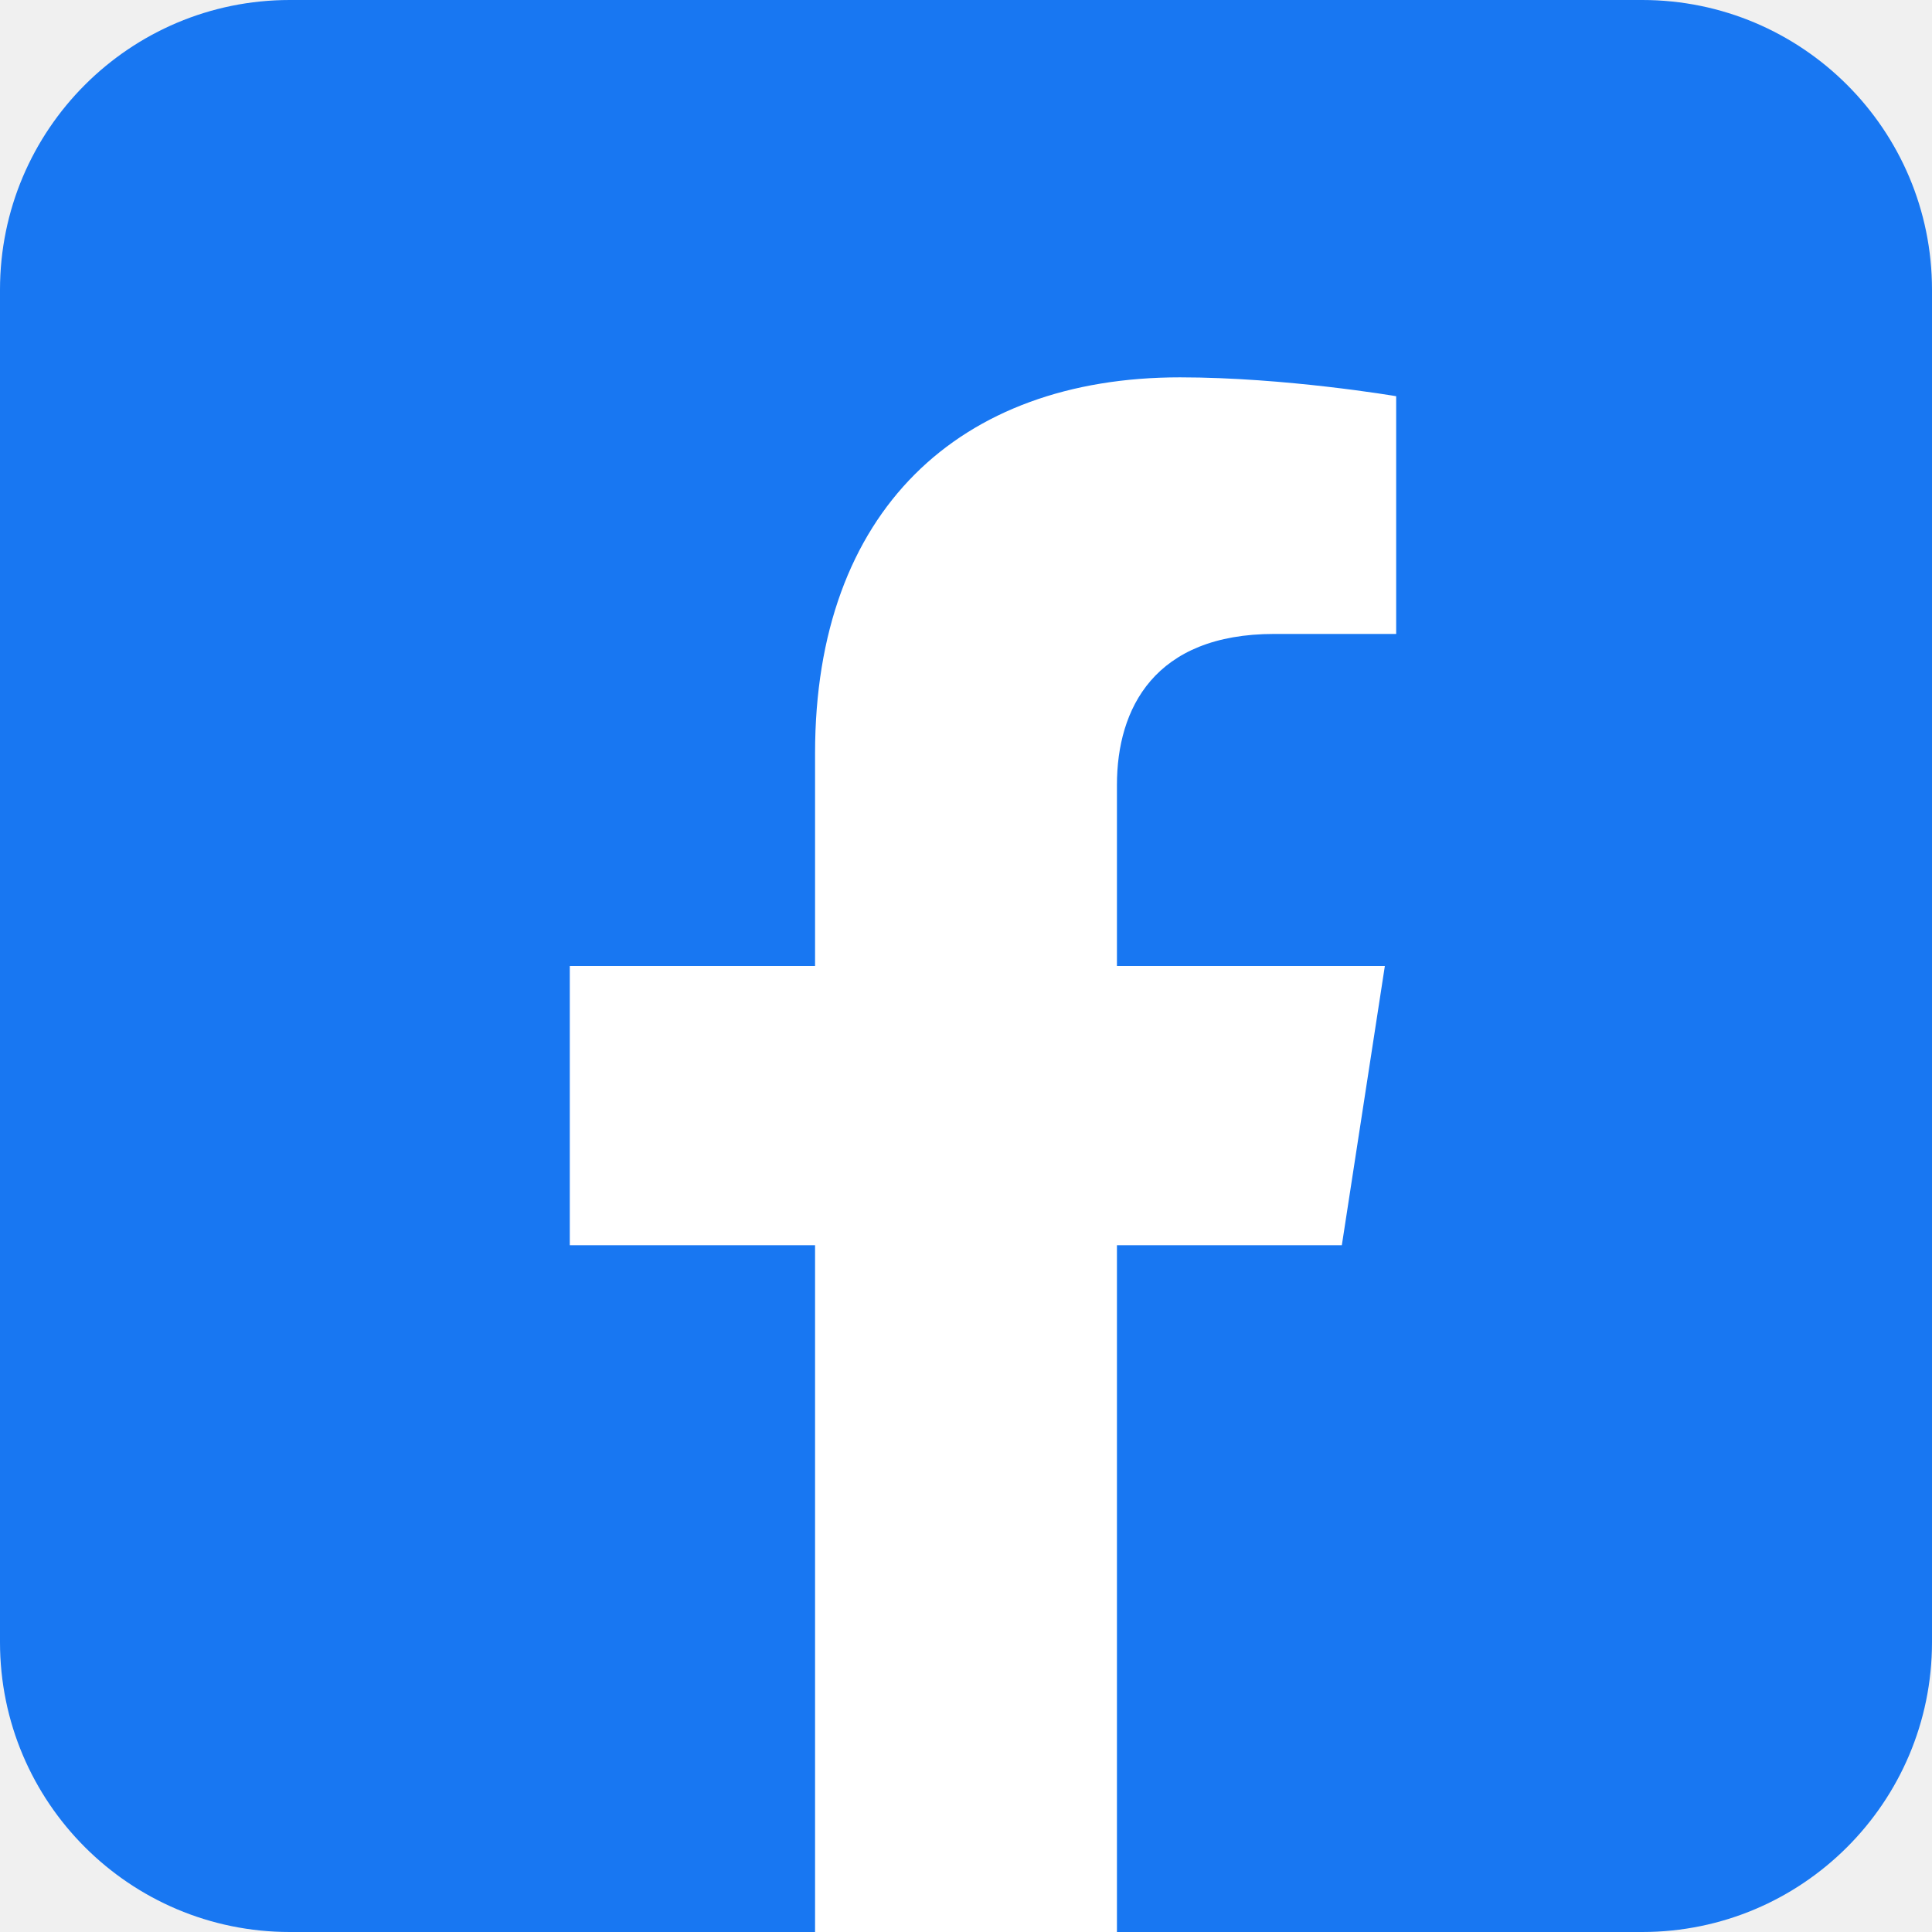
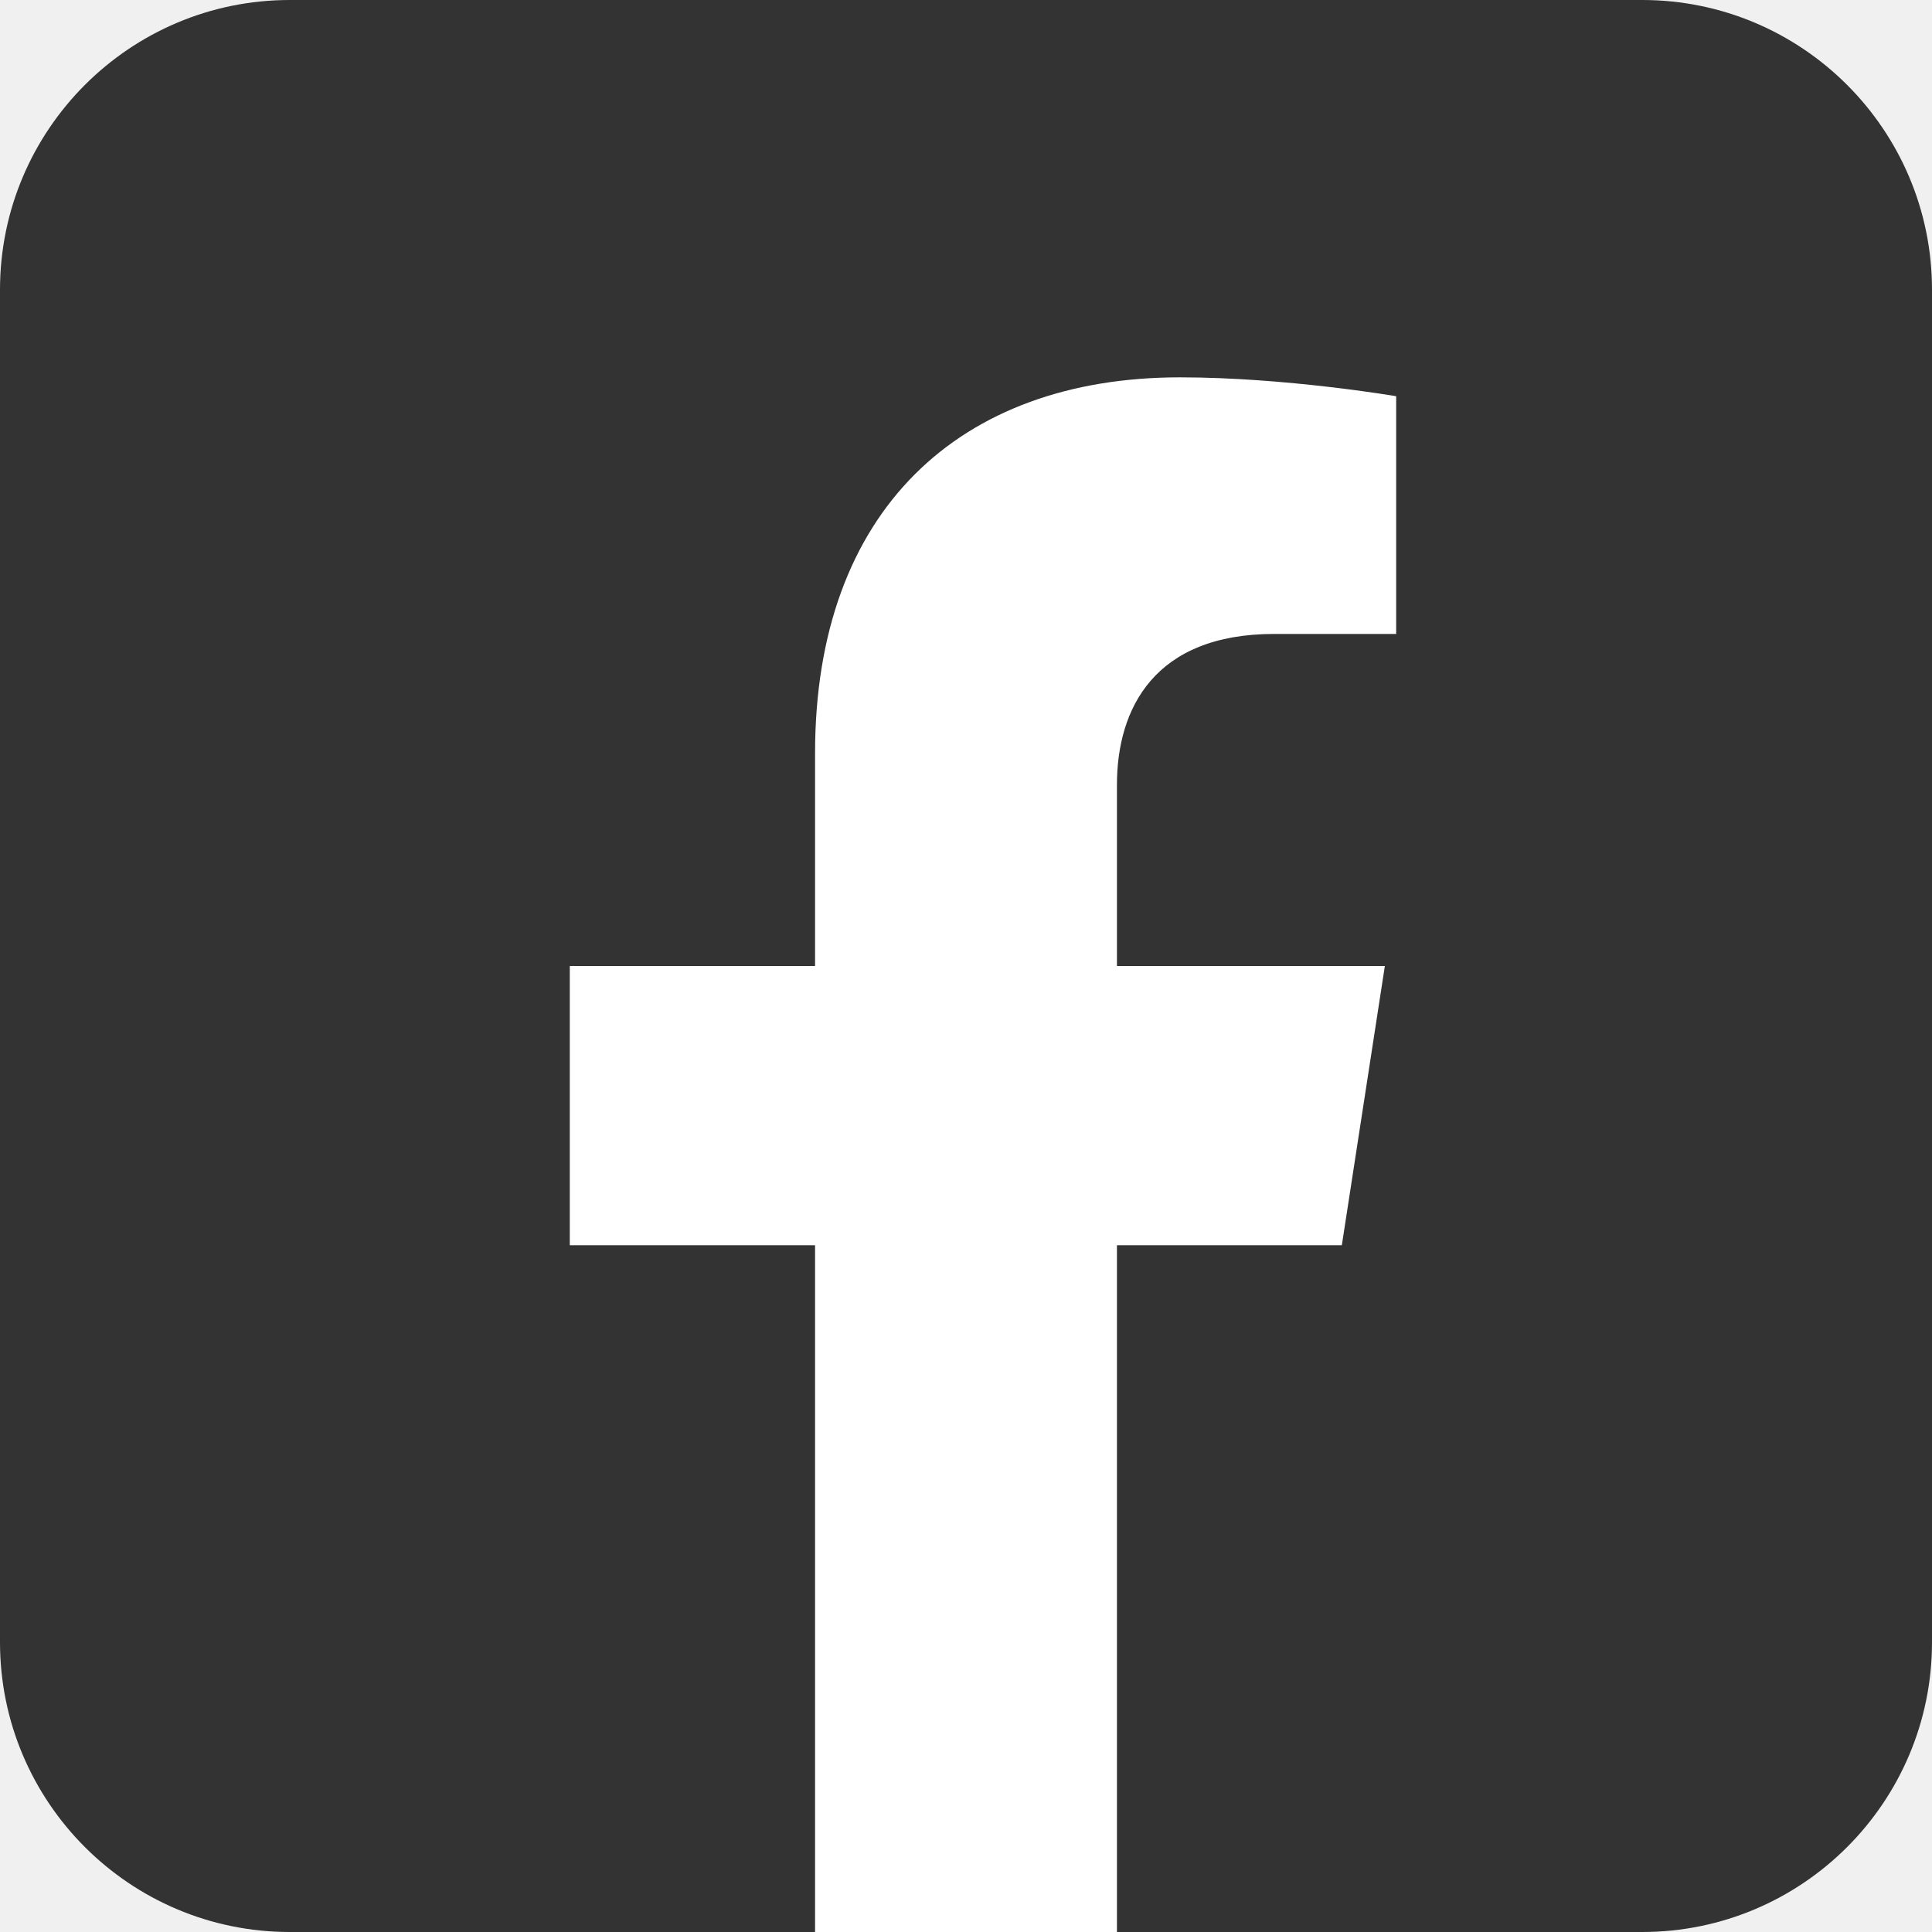
- <svg xmlns="http://www.w3.org/2000/svg" aria-label="Facebook" role="img" viewBox="0 0 512 512">
-   <rect width="512" height="512" rx="15%" fill="#1877f2" />
-   <path d="M355.6 330l11.4-74h-71v-48c0-20.2 9.9-40 41.7-40H370v-63s-29.3-5-57.3-5c-58.5 0-96.7 35.4-96.7 99.6V256h-65v74h65v182h80V330h59.6z" fill="#fff" />
+ <svg xmlns="http://www.w3.org/2000/svg" version="1.1" id="Layer_1" x="0px" y="0px" viewBox="0 0 512 512" style="enable-background:new 0 0 512 512;" xml:space="preserve">
+   <style type="text/css">
+ 	.st0{fill:#333333;}
+ 	.st1{fill:#FFFFFF;}
+ </style>
+   <path class="st0" d="M76.8,0h358.4C477.6,0,512,34.4,512,76.8v358.4c0,42.4-34.4,76.8-76.8,76.8H76.8C34.4,512,0,477.6,0,435.2V76.8  C0,34.4,34.4,0,76.8,0z" />
+   <path class="st1" d="M355.6,330l11.4-74h-71v-48c0-20.2,9.9-40,41.7-40H370v-63c0,0-29.3-5-57.3-5c-58.5,0-96.7,35.4-96.7,99.6V256  h-65v74h65v182h80V330H355.6z" />
</svg>
